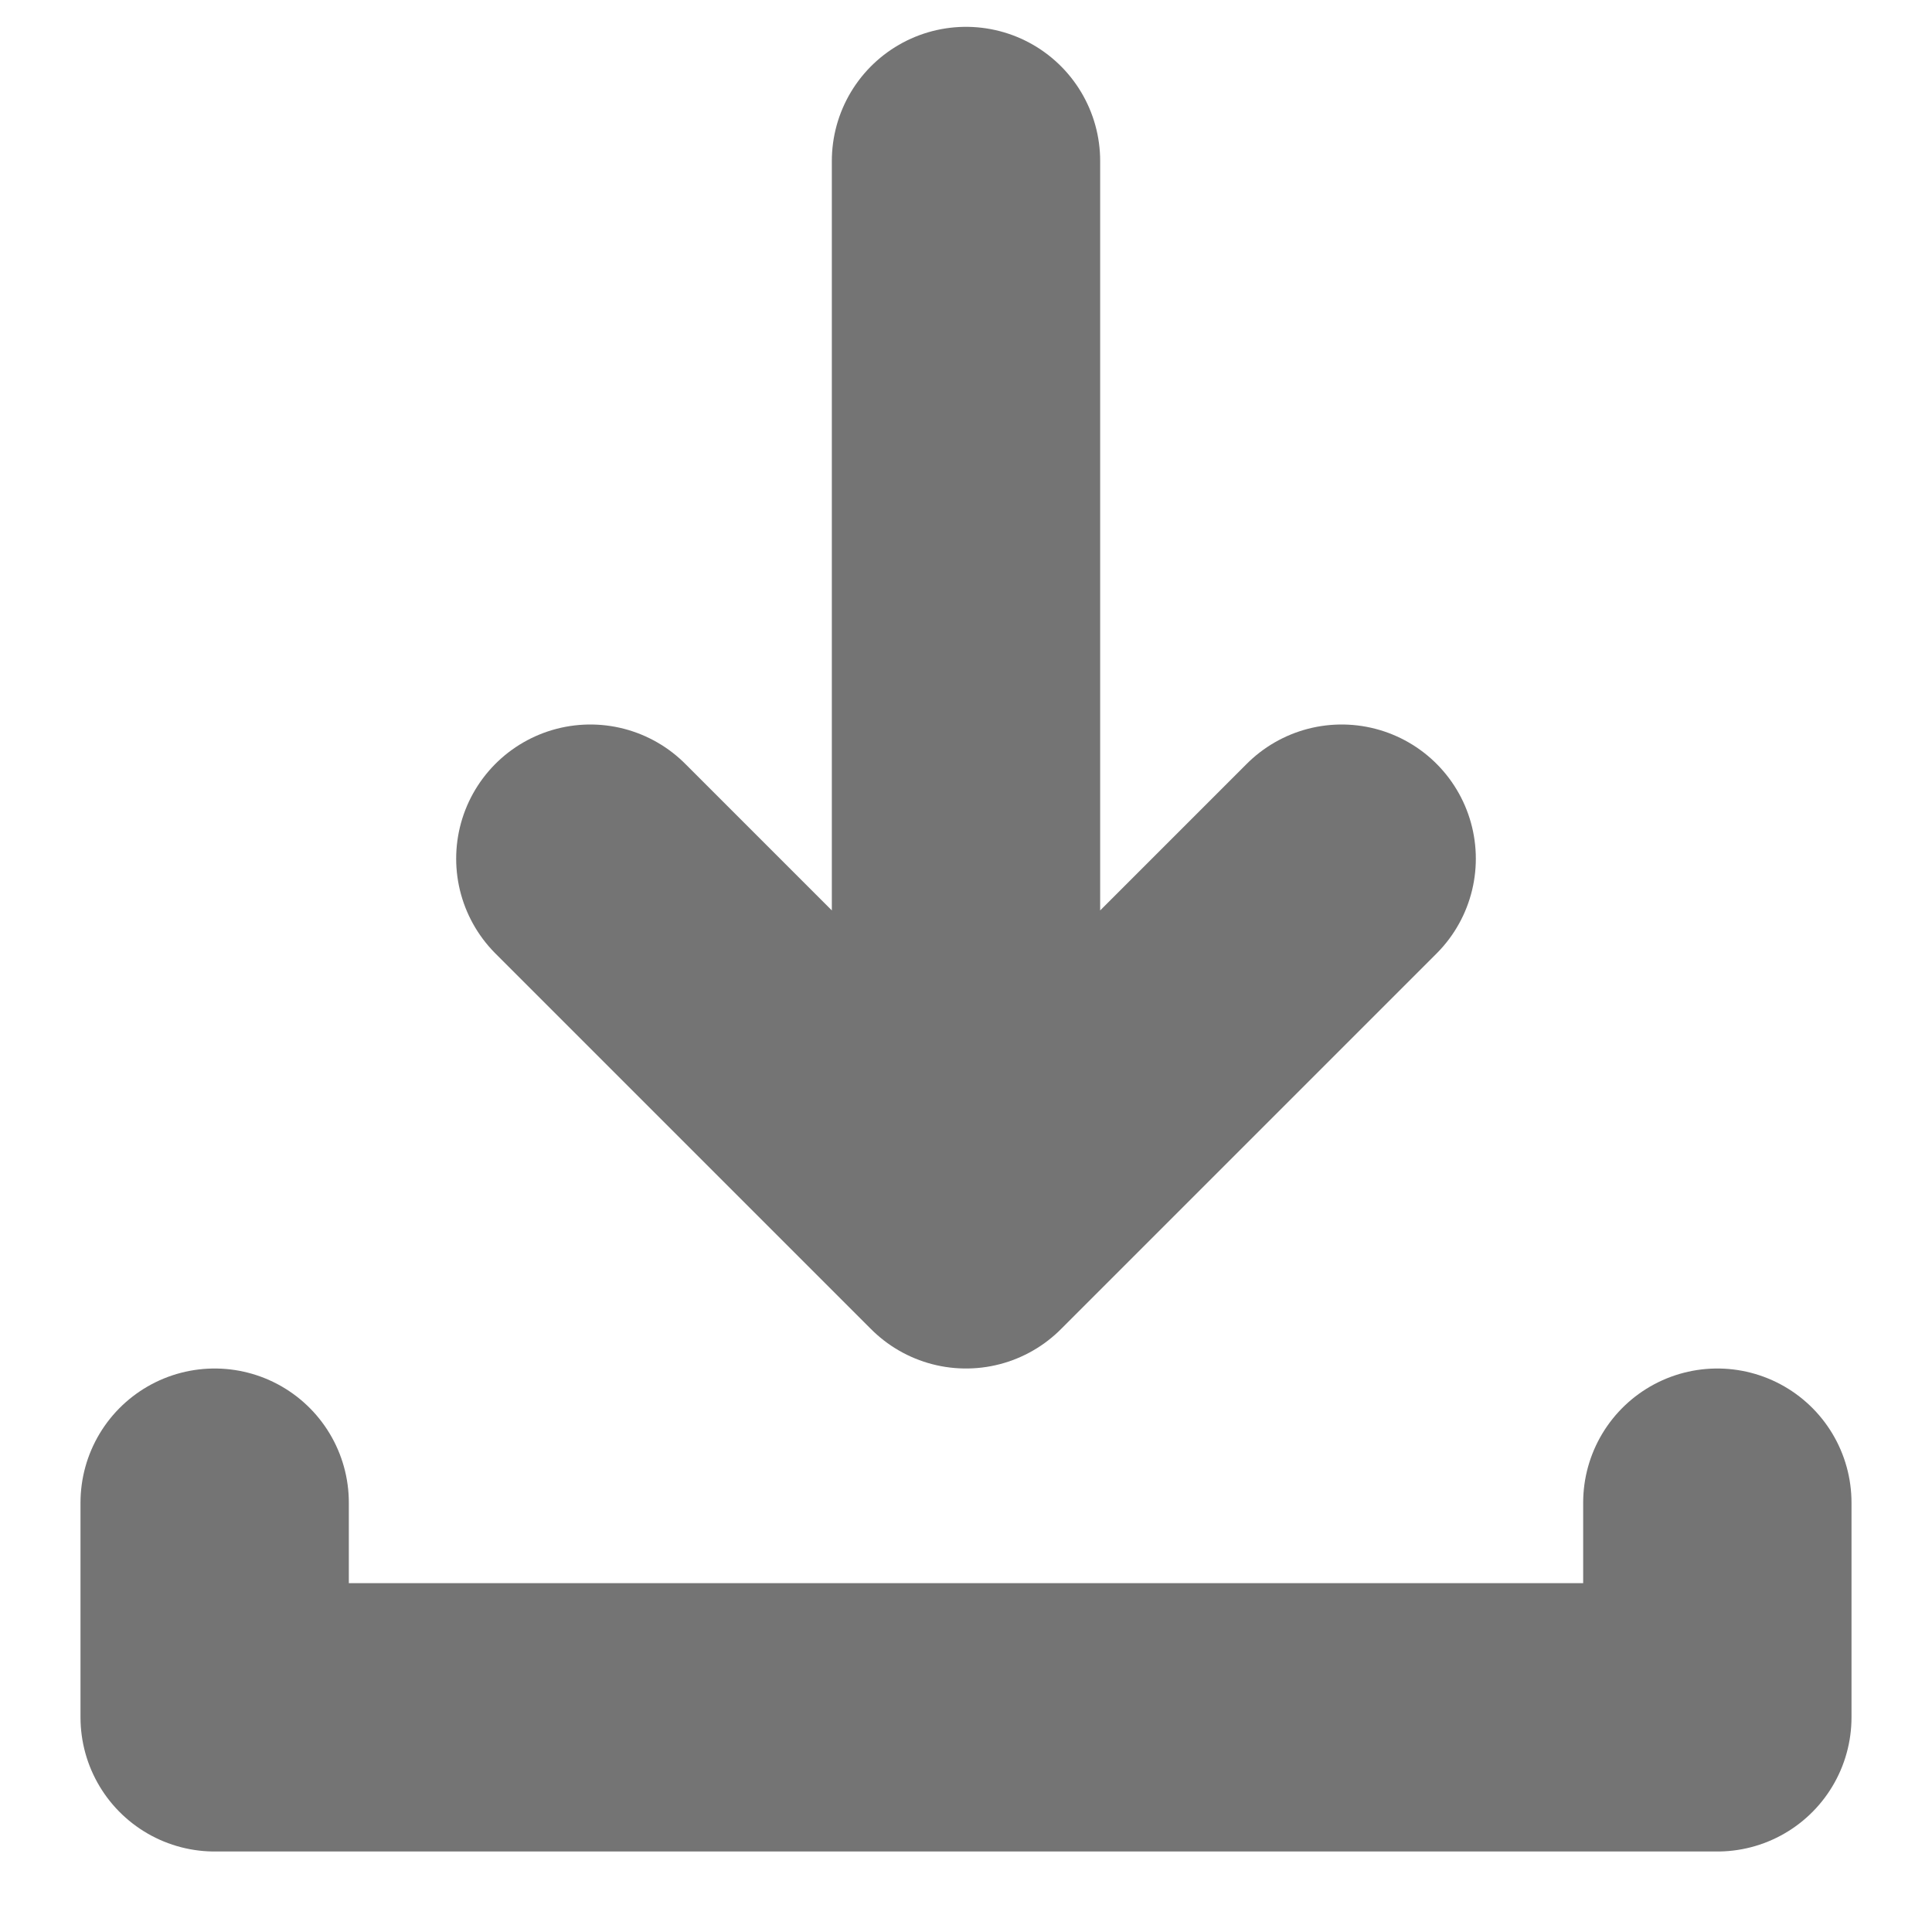
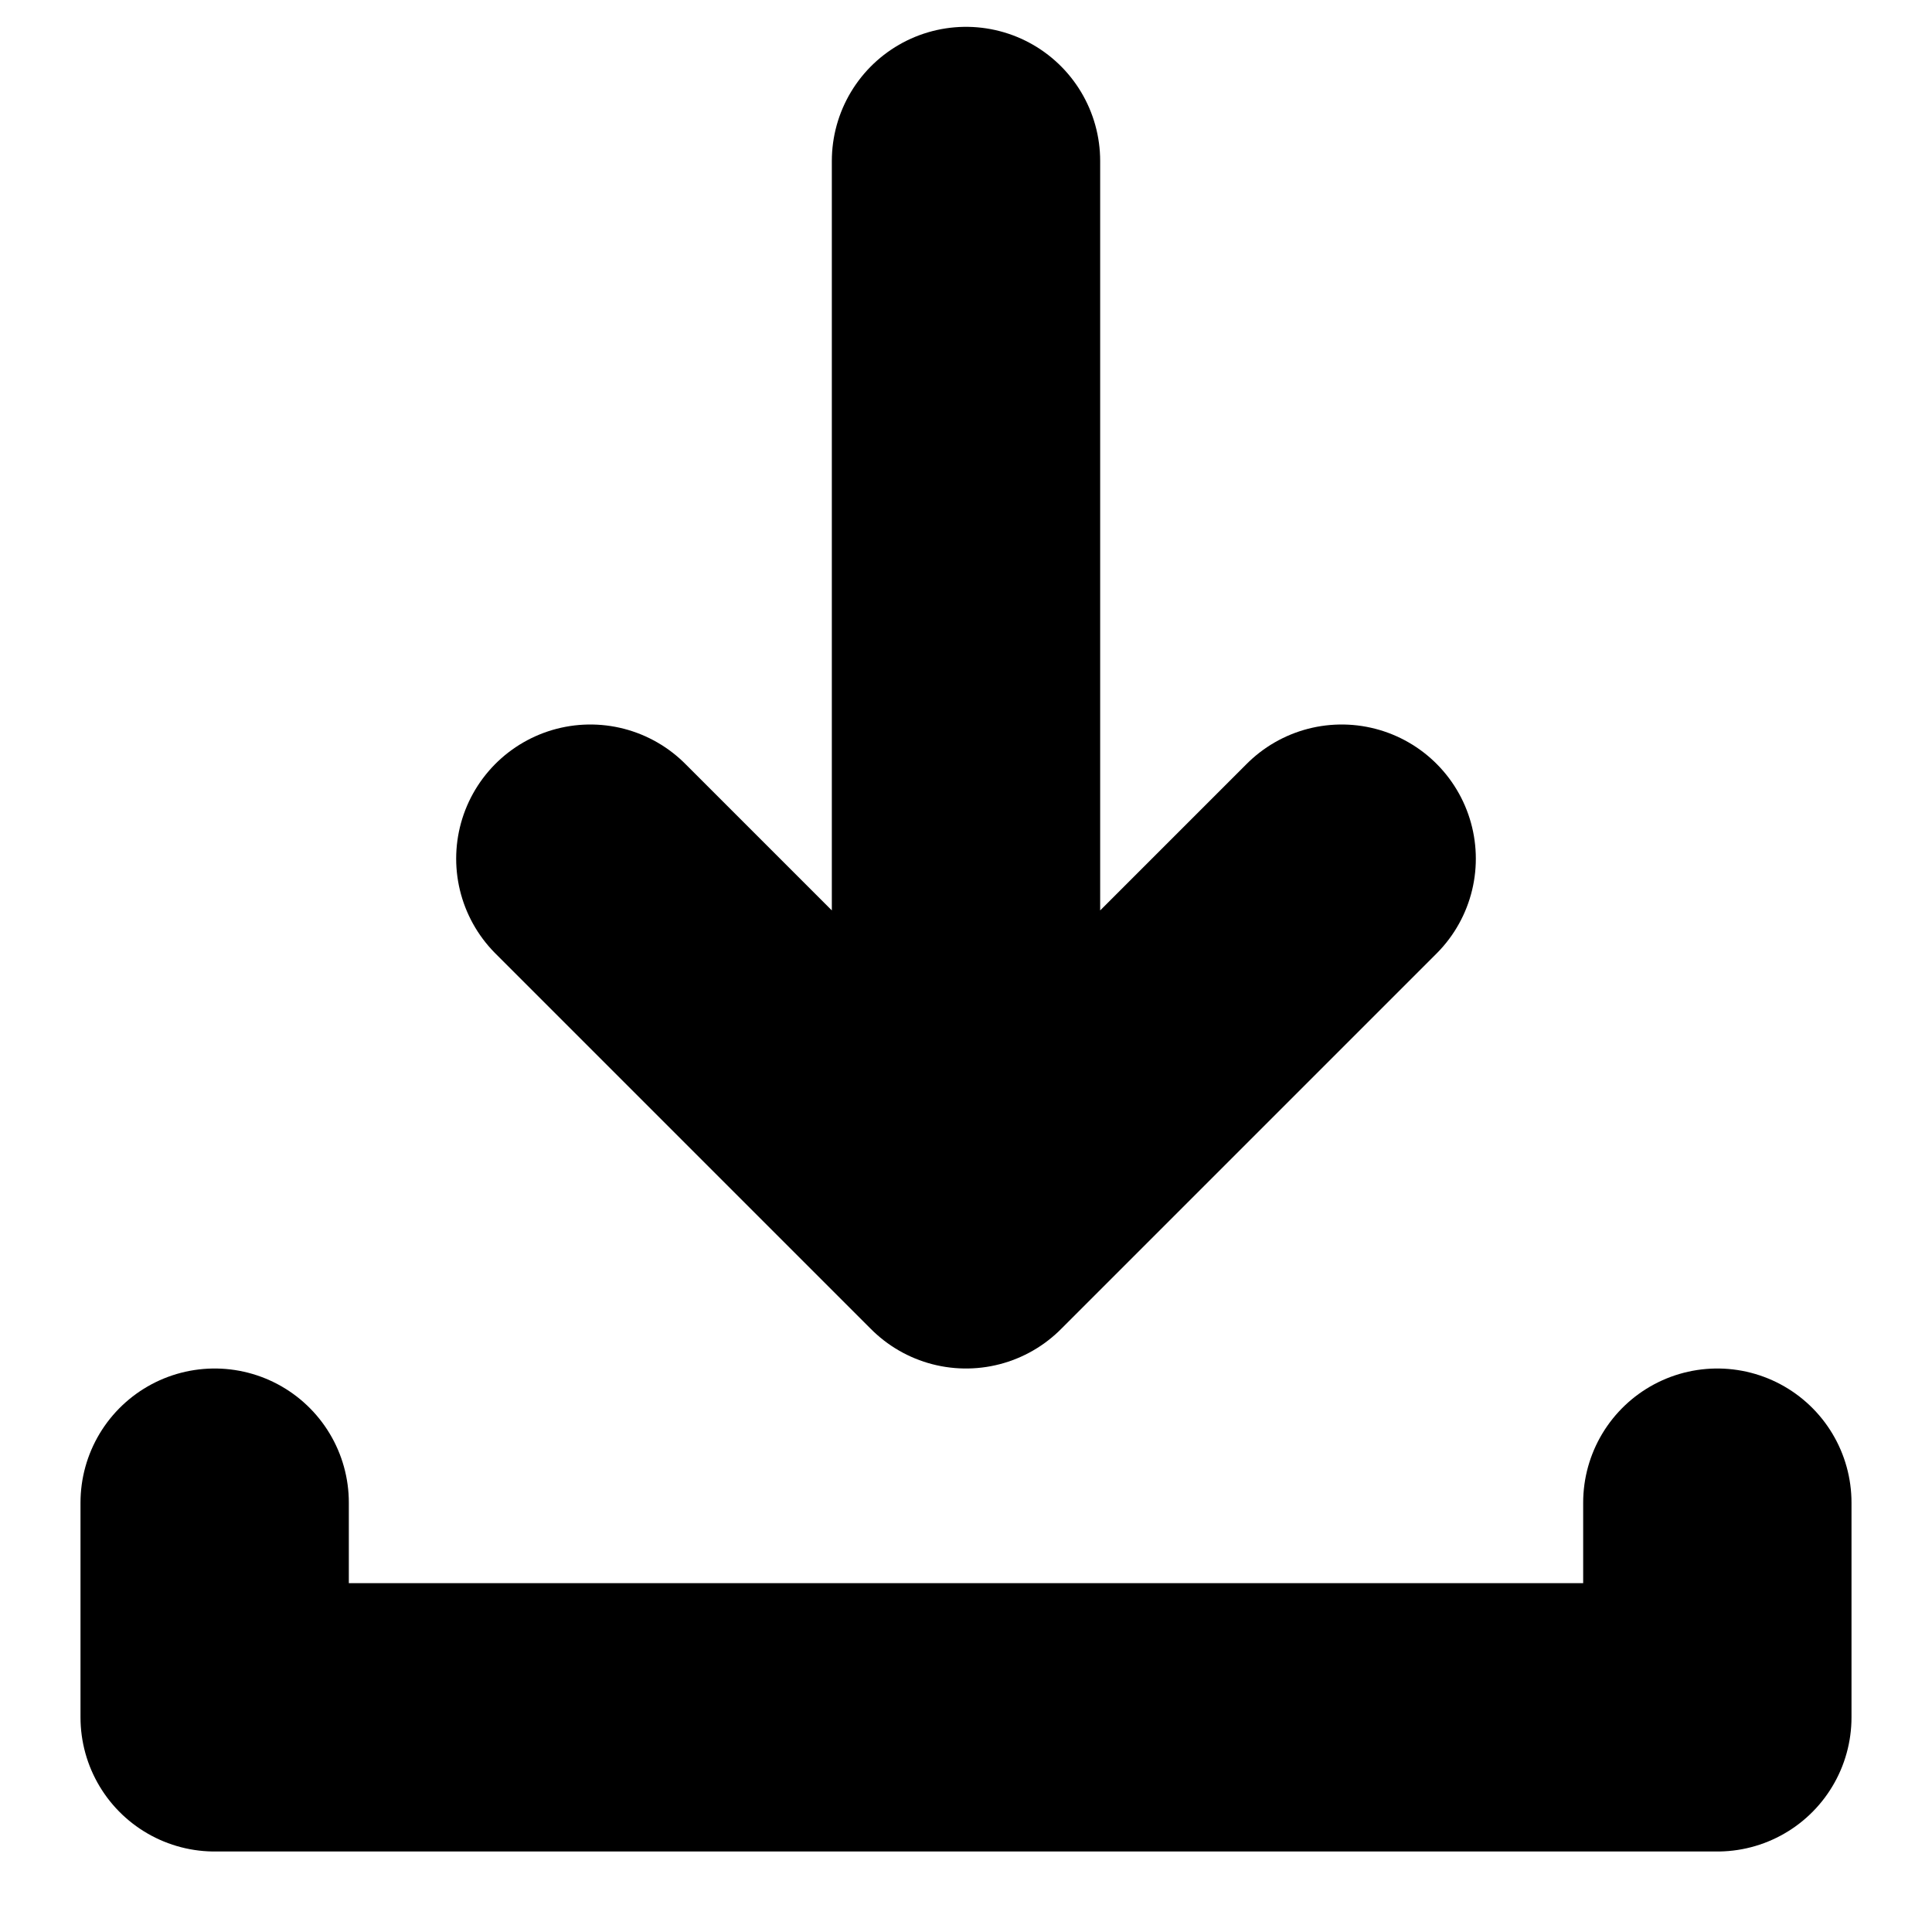
<svg xmlns="http://www.w3.org/2000/svg" width="18" height="18" viewBox="0 0 18 18" fill="none">
-   <path d="M9 1.5V11.5M9 11.5L5.5 8M9 11.5L12.5 8" stroke="#747474" stroke-width="2.5" stroke-linecap="round" stroke-linejoin="round" />
-   <path d="M2 14V16H16V14" stroke="#747474" stroke-width="2.5" stroke-linecap="round" stroke-linejoin="round" />
+   <path d="M9 1.5V11.5M9 11.5L5.5 8M9 11.5L12.5 8" stroke="#000000" stroke-width="2.5" stroke-linecap="round" stroke-linejoin="round" />
+   <path d="M2 14V16H16V14" stroke="#000000" stroke-width="2.5" stroke-linecap="round" stroke-linejoin="round" />
</svg>
